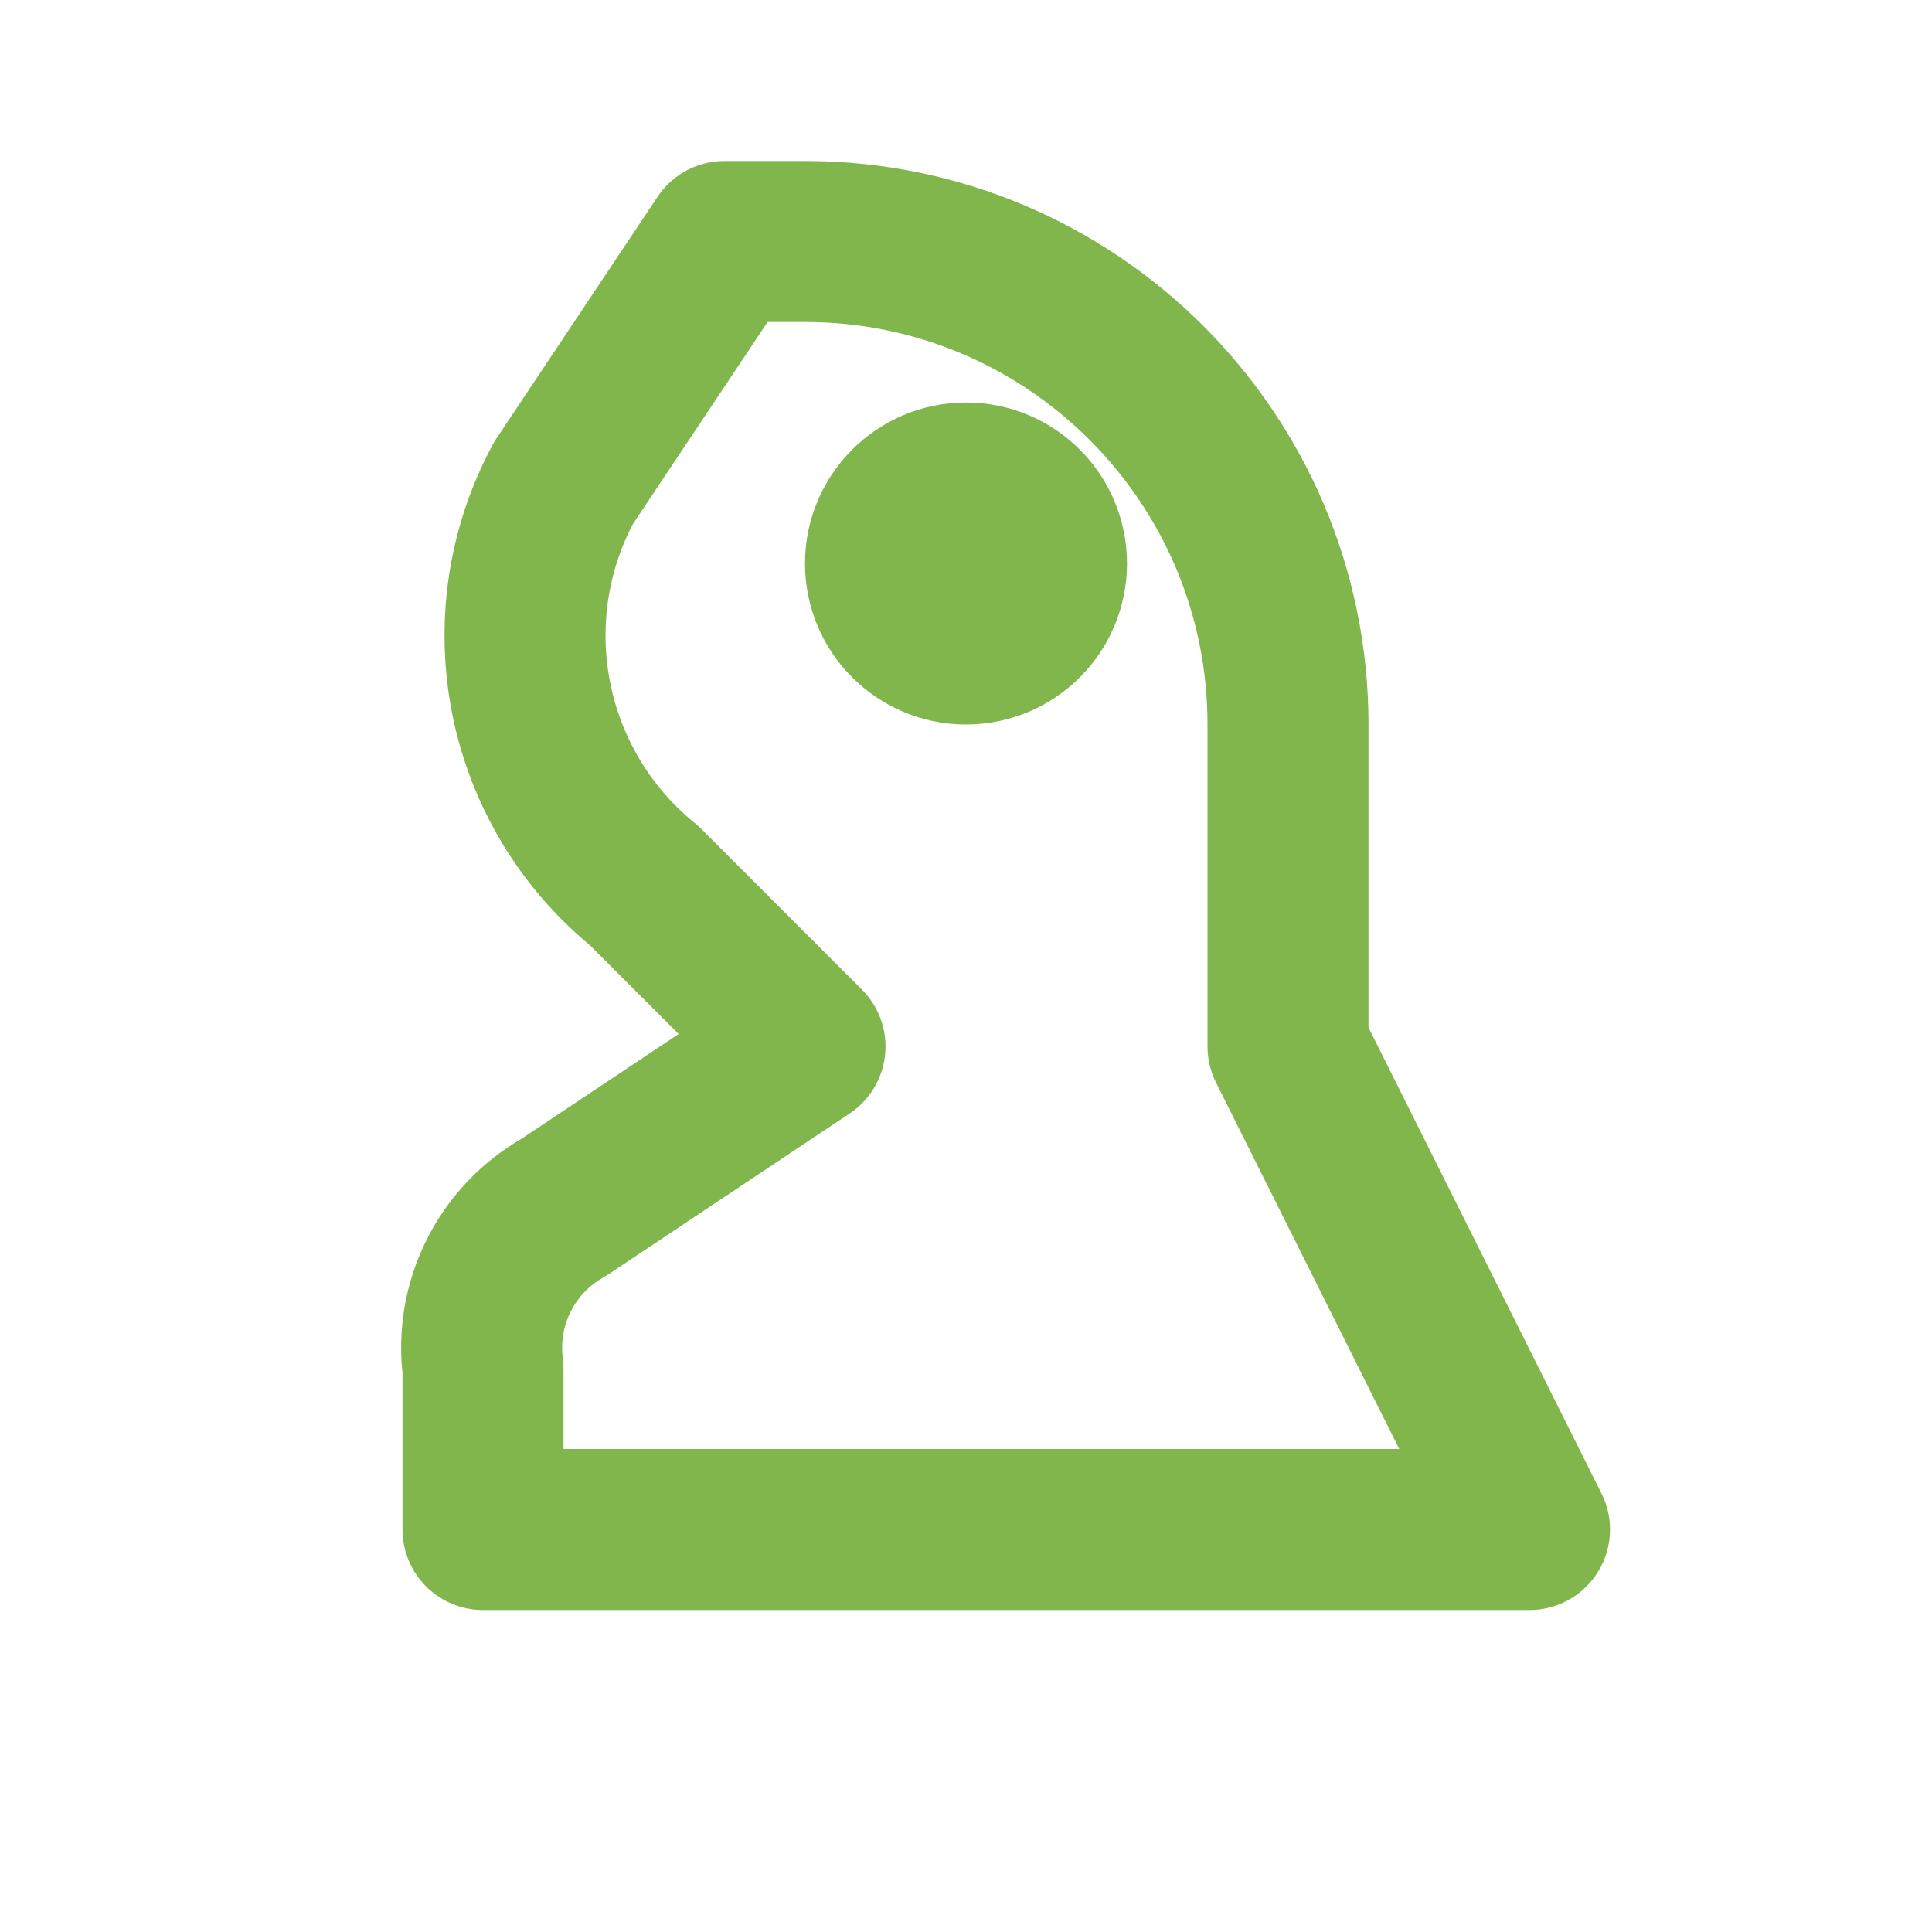
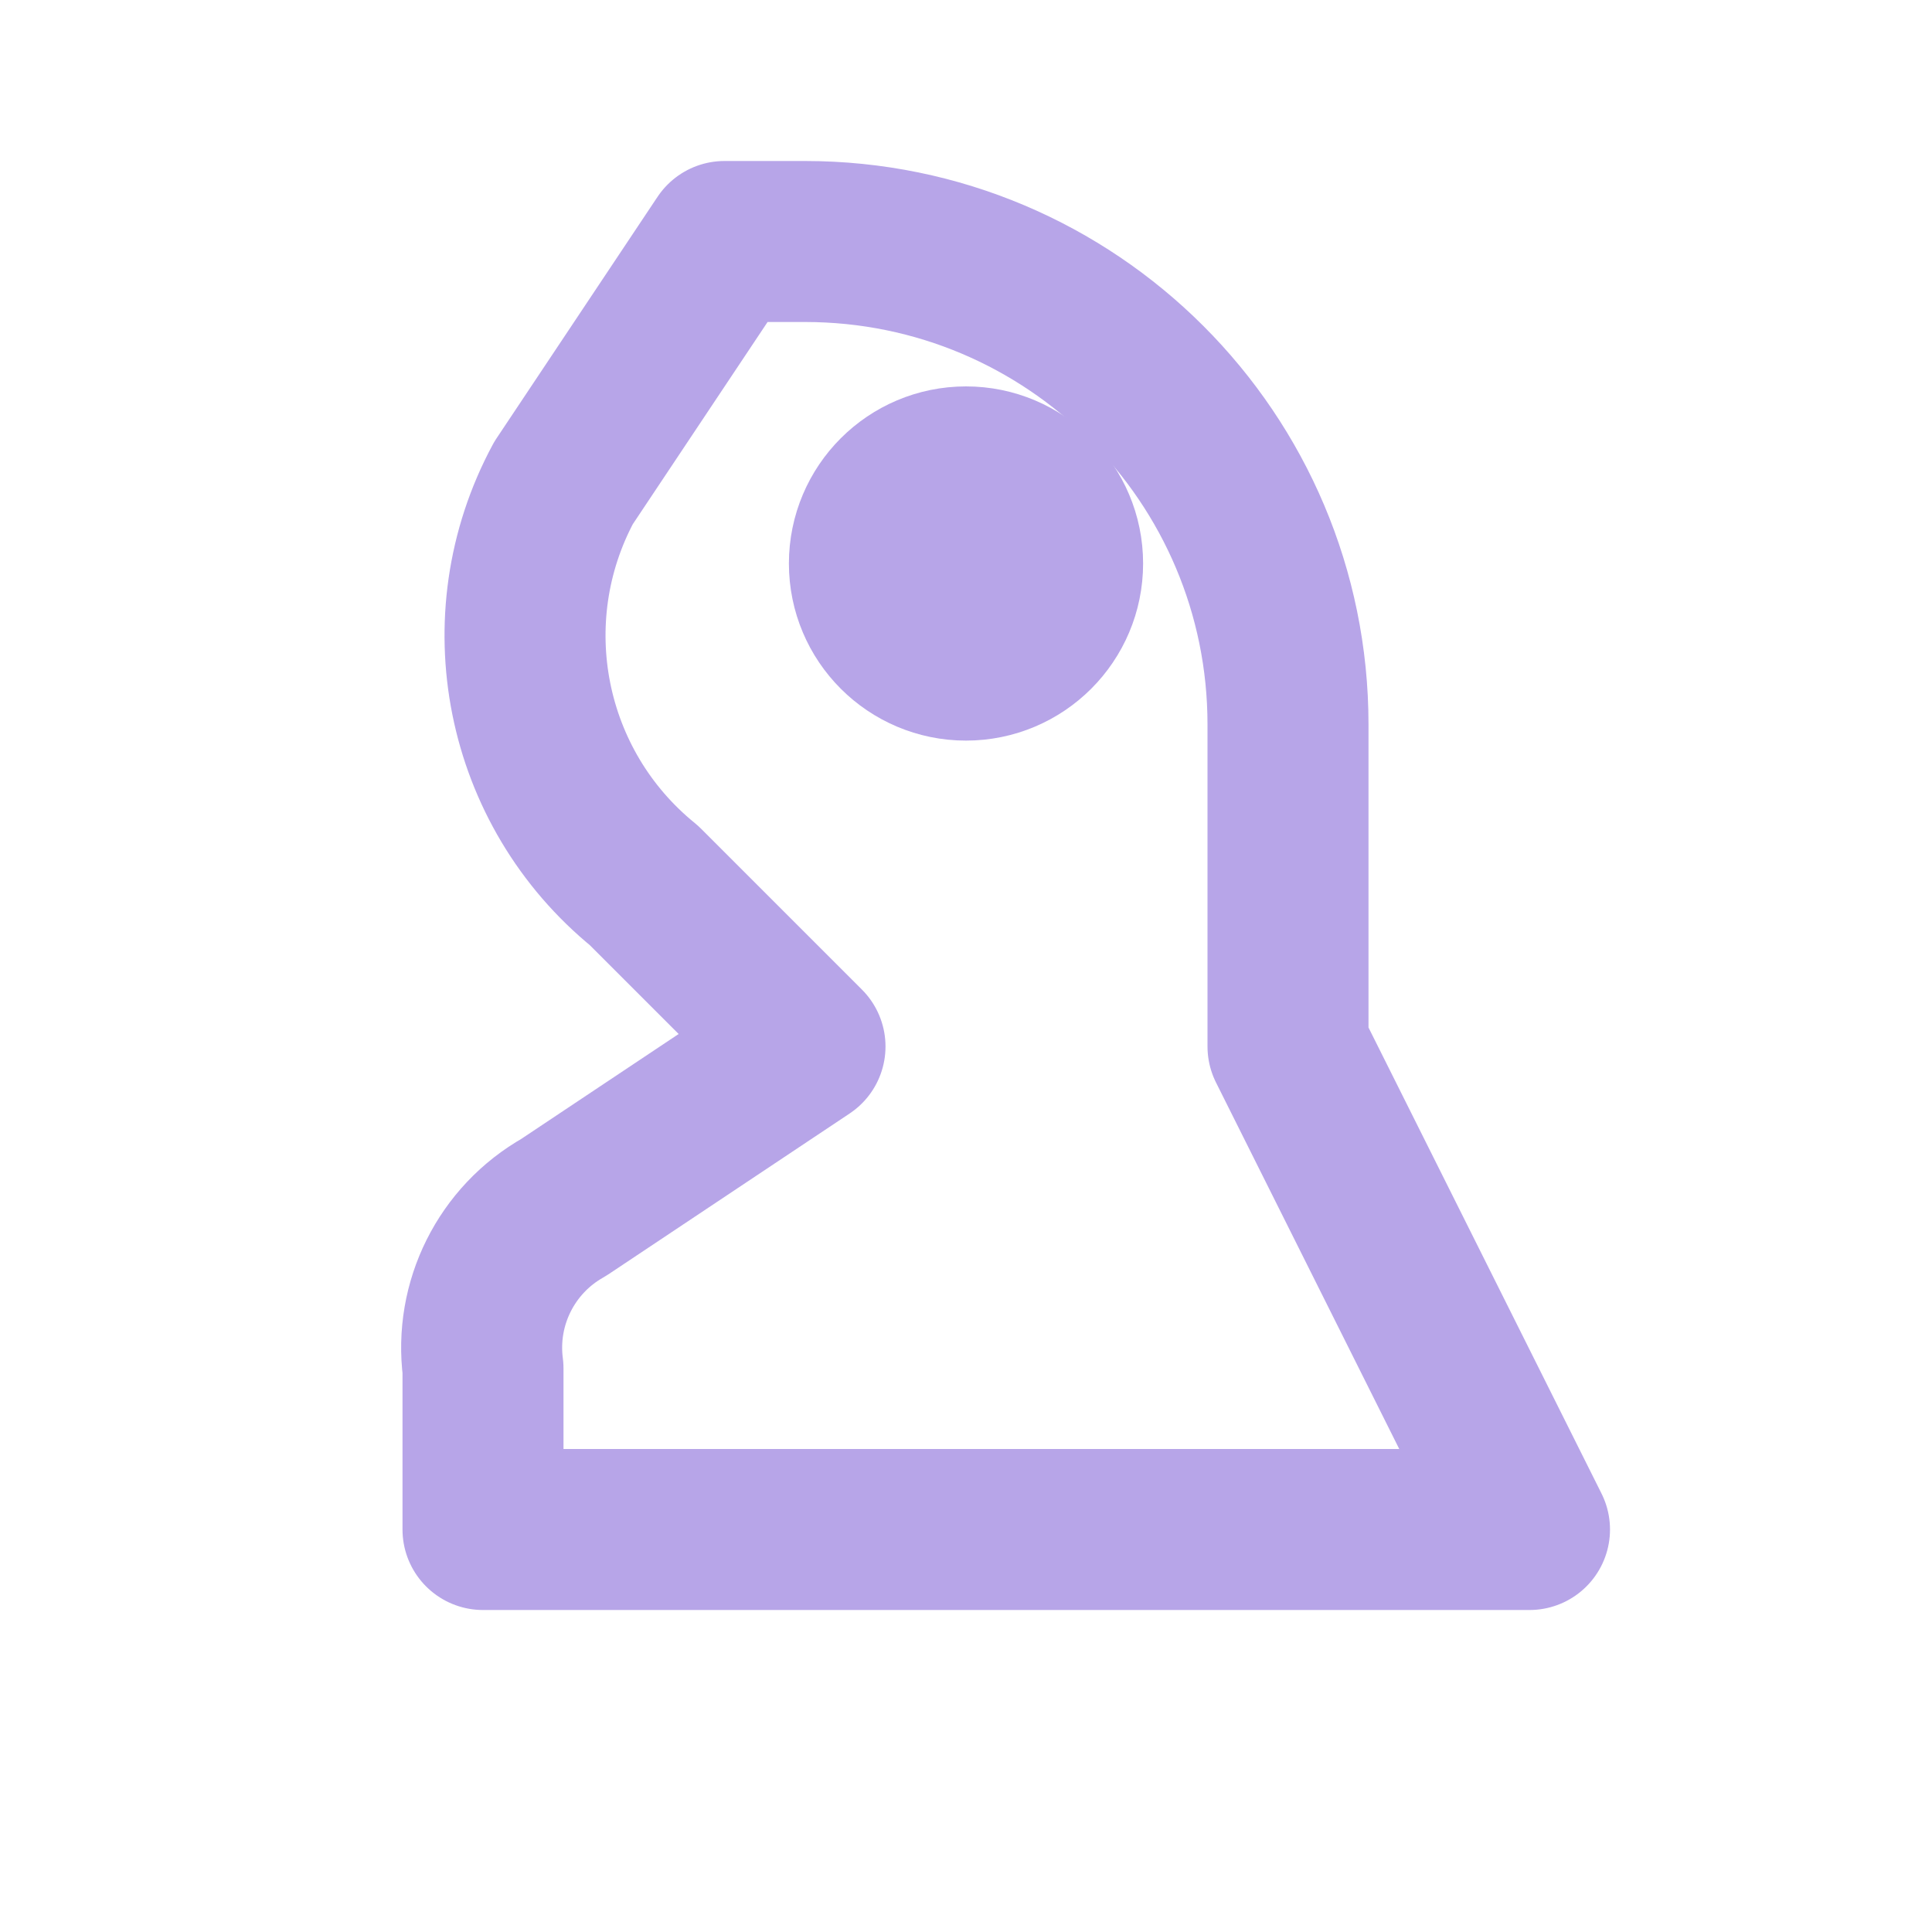
- <svg xmlns="http://www.w3.org/2000/svg" viewBox="0 0 24 24" width="32" height="32" fill="none" stroke="#81b64c" stroke-width="2" stroke-linecap="round" stroke-linejoin="round">
+ <svg xmlns="http://www.w3.org/2000/svg" viewBox="0 0 24 24" width="32" height="32" fill="none" stroke="#B7A5E8" stroke-width="2" stroke-linecap="round" stroke-linejoin="round">
  <path d="m19 19-3-6v-4a6 6 0 0 0-6-6H9l-2 3a4 4 0 0 0 1 5l2 2-3 2a2 2 0 0 0-1 2v2h13z" />
-   <circle cx="12" cy="7" r="1" fill="#81b64c" />
+   <circle cx="12" cy="7" r="1.2" fill="#B7A5E8" stroke="#B7A5E8" />
</svg>
